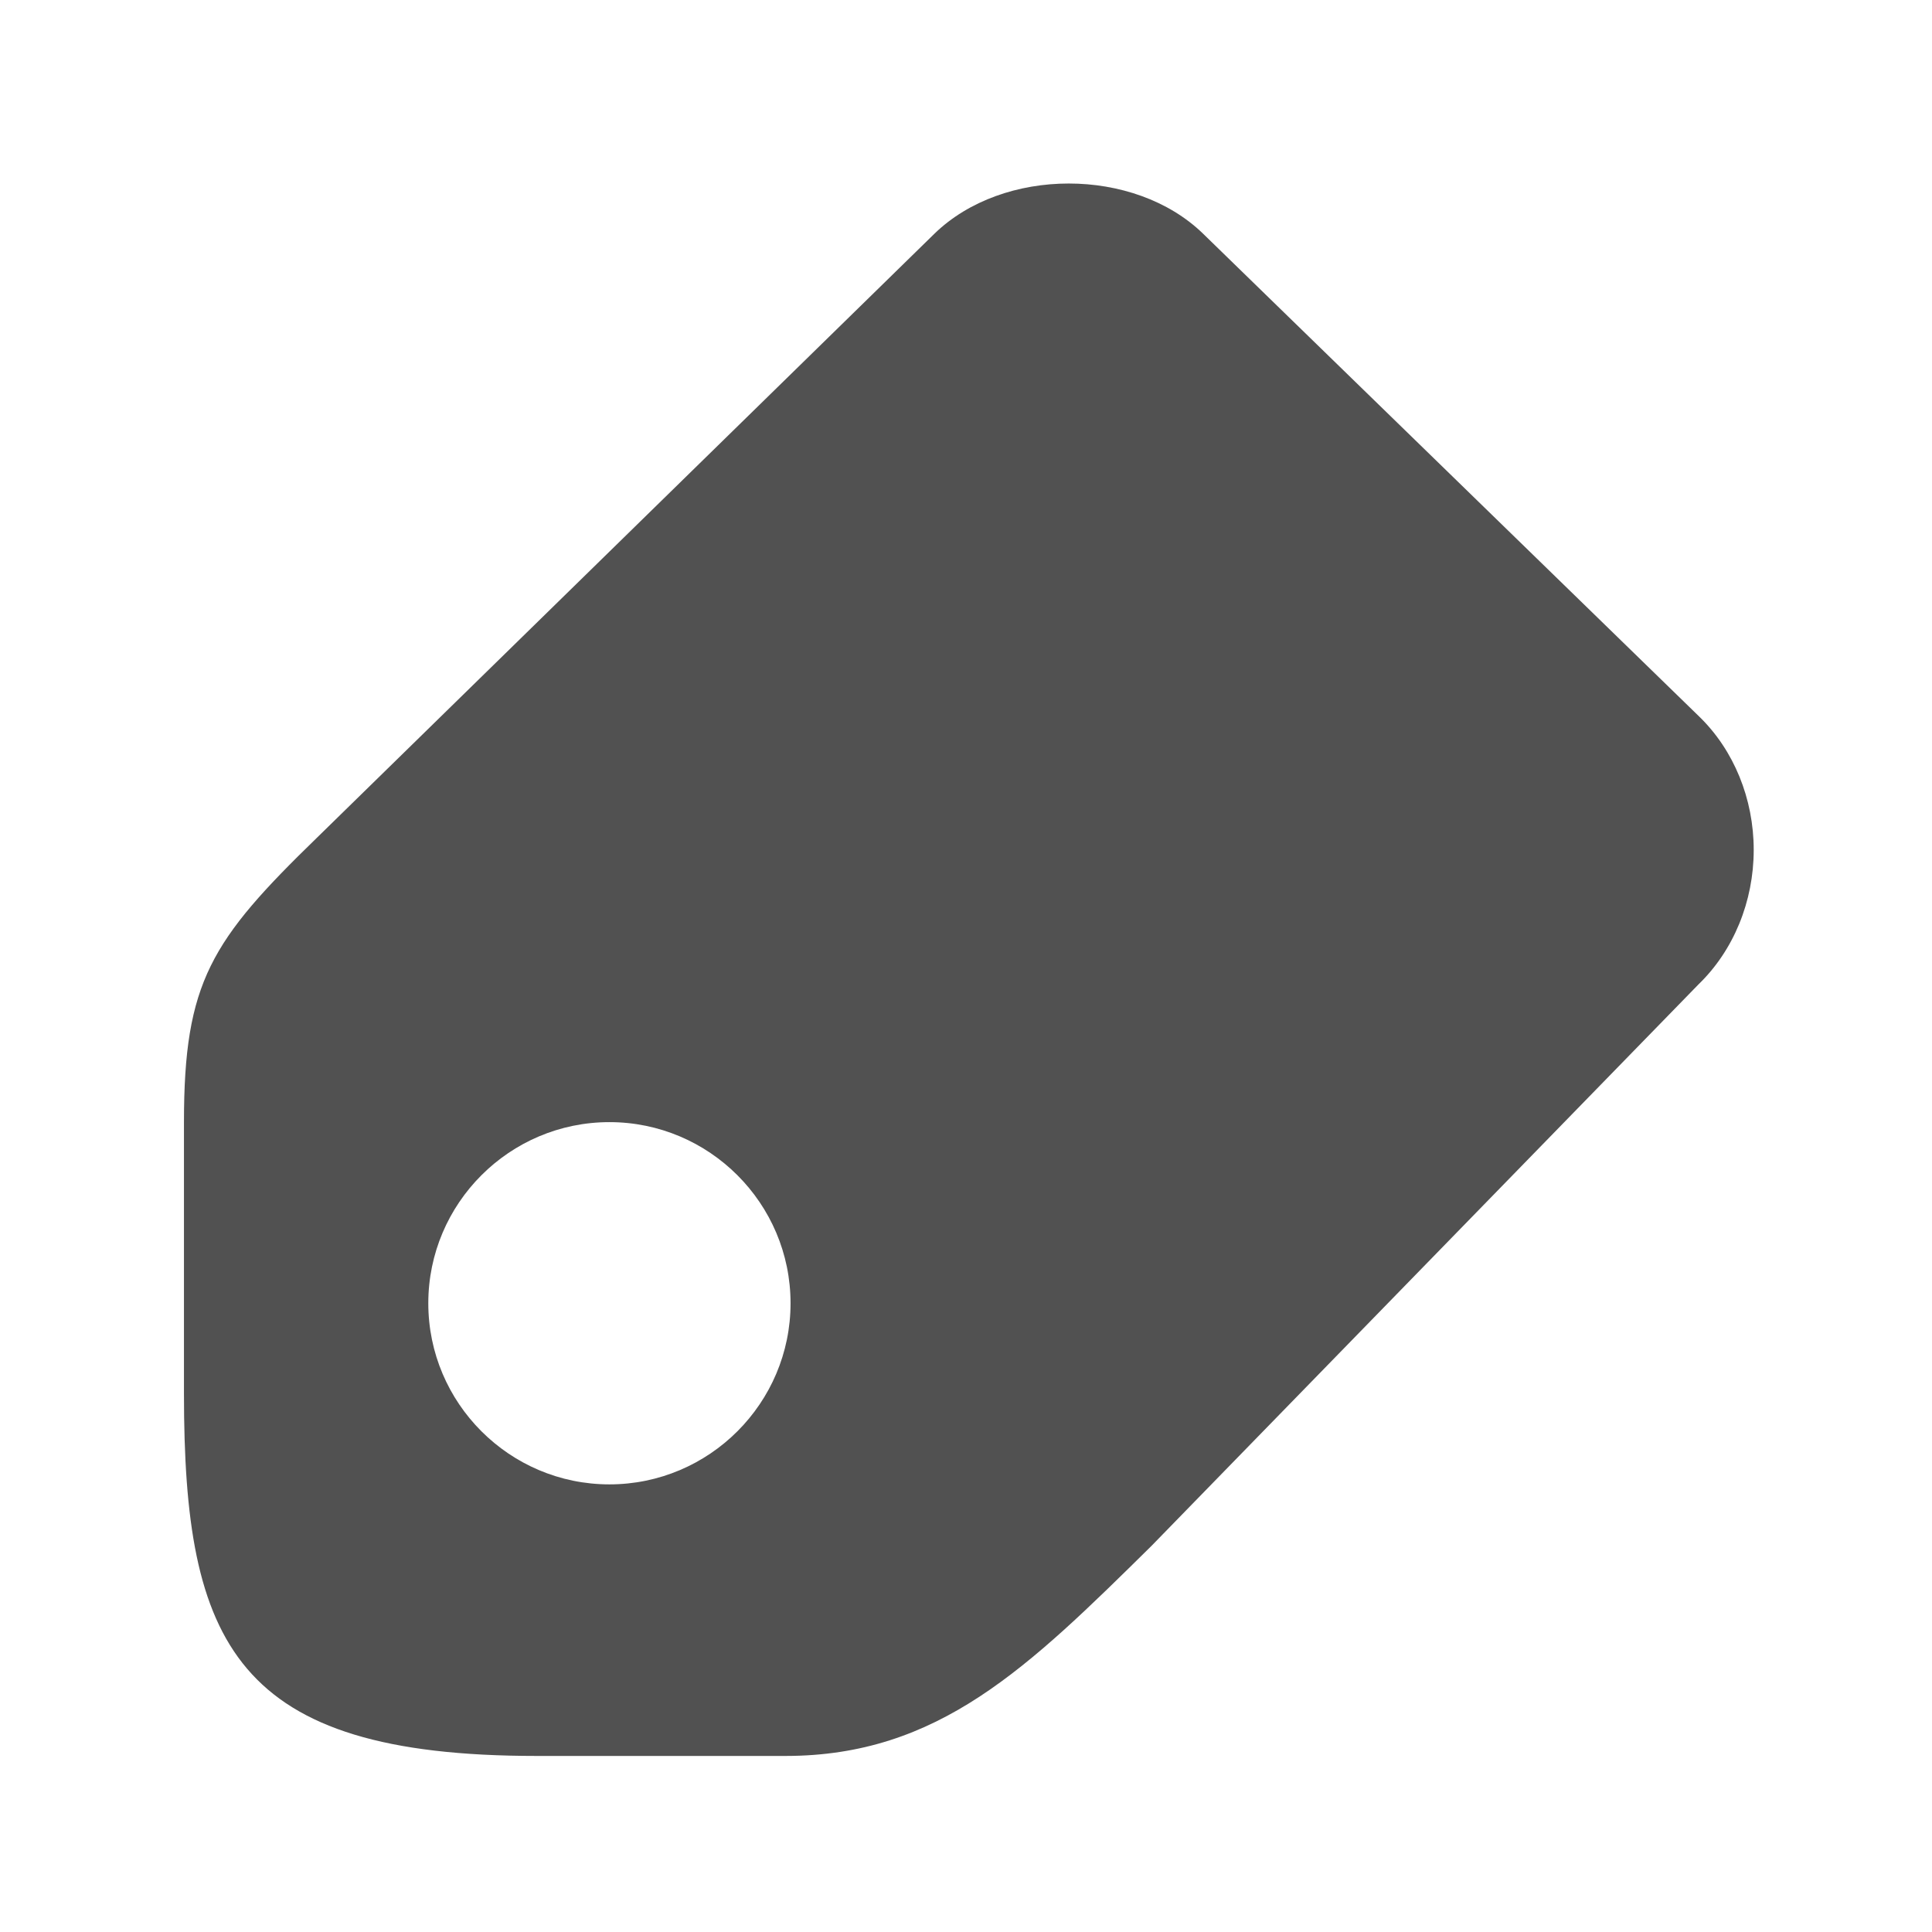
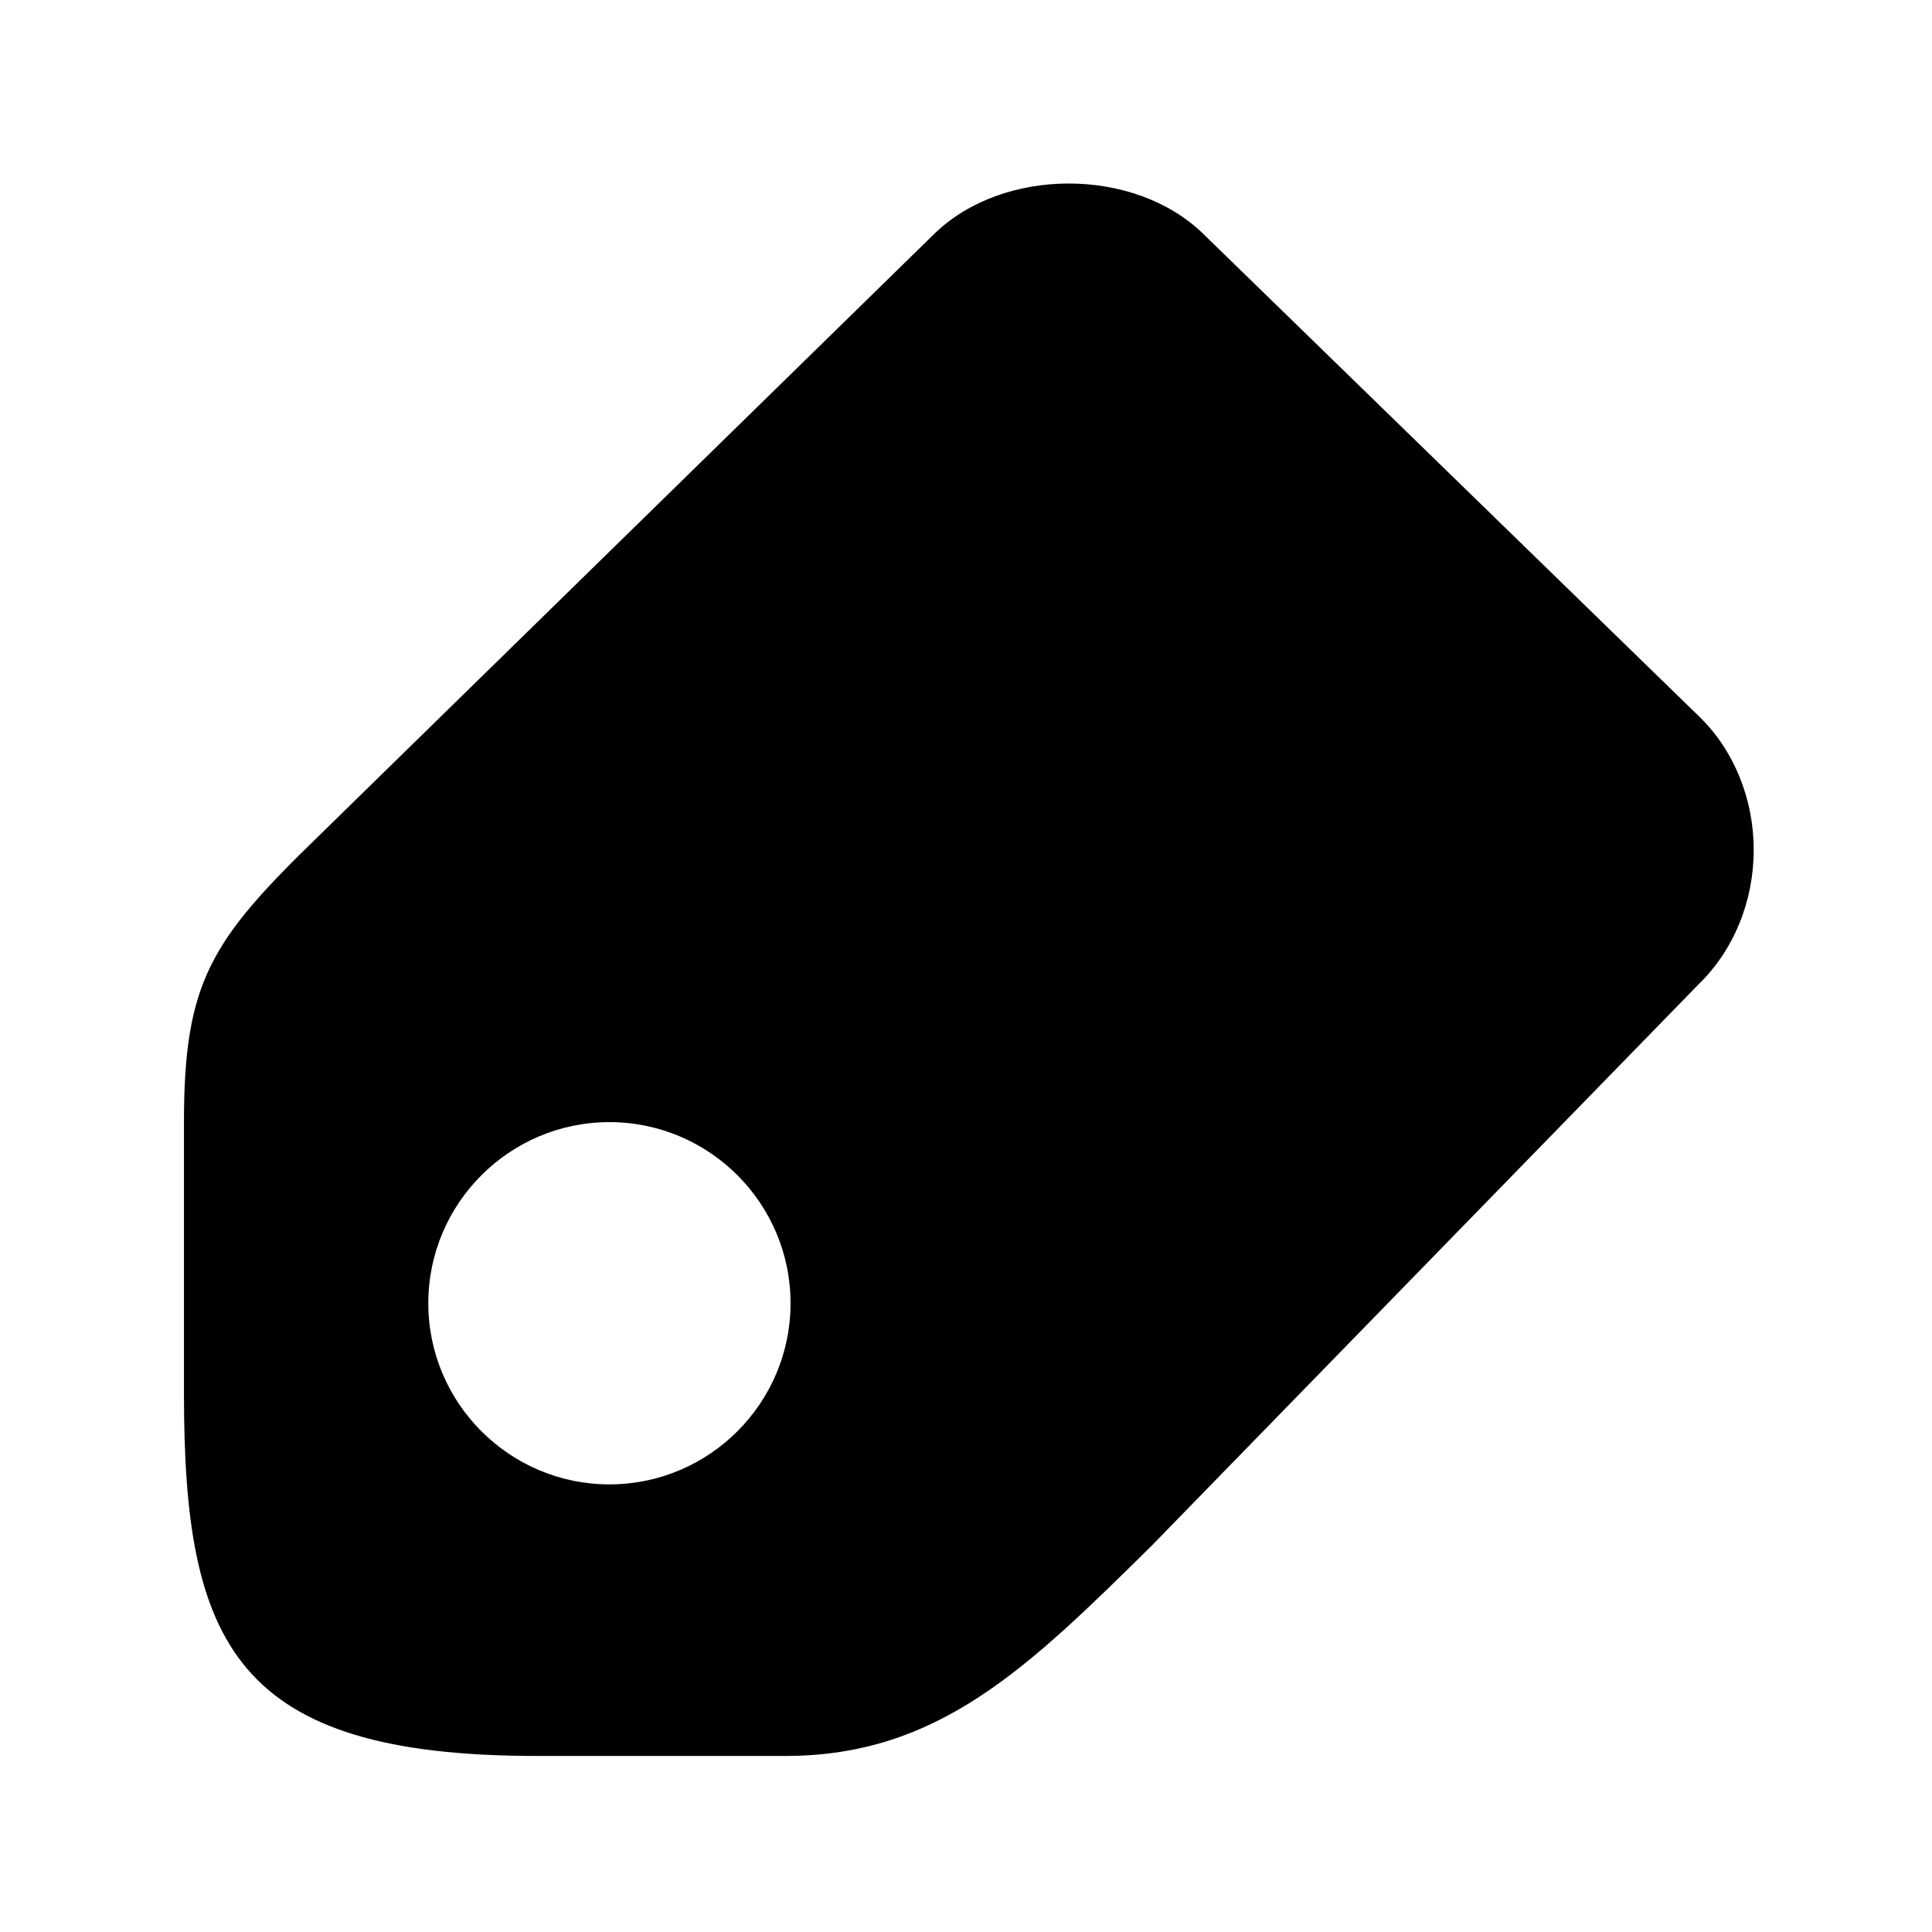
- <svg xmlns="http://www.w3.org/2000/svg" t="1722851280228" class="icon" viewBox="0 0 1024 1024" version="1.1" p-id="2949" width="64" height="64">
-   <path d="M900.64 379.808l-263.072-256.032c-36.448-35.328-105.76-35.392-142.304 0.096l-327.04 319.904c-56.416 54.72-70.72 76.704-70.72 150.976l0 143.936c0 132.768 26.976 192 186.912 192l131.872 0c81.12 0 128.448-46.656 193.952-111.264l290.016-297.696c18.592-17.984 29.248-43.968 29.248-71.264C929.504 423.36 918.976 397.6 900.64 379.808zM323.008 786.752c-52.928 0-96-43.072-96-96s43.072-96 96-96 96 43.072 96 96S375.936 786.752 323.008 786.752z" fill="#515151" p-id="2950" />
+ <svg xmlns="http://www.w3.org/2000/svg" viewBox="0 0 1024 1024">
+   <path fill="currentColor" d="M900.64 379.808l-263.072-256.032c-36.448-35.328-105.76-35.392-142.304 0.096l-327.04 319.904c-56.416 54.72-70.72 76.704-70.72 150.976l0 143.936c0 132.768 26.976 192 186.912 192l131.872 0c81.12 0 128.448-46.656 193.952-111.264l290.016-297.696c18.592-17.984 29.248-43.968 29.248-71.264C929.504 423.36 918.976 397.6 900.64 379.808zM323.008 786.752c-52.928 0-96-43.072-96-96s43.072-96 96-96 96 43.072 96 96S375.936 786.752 323.008 786.752z" p-id="2950" />
</svg>
